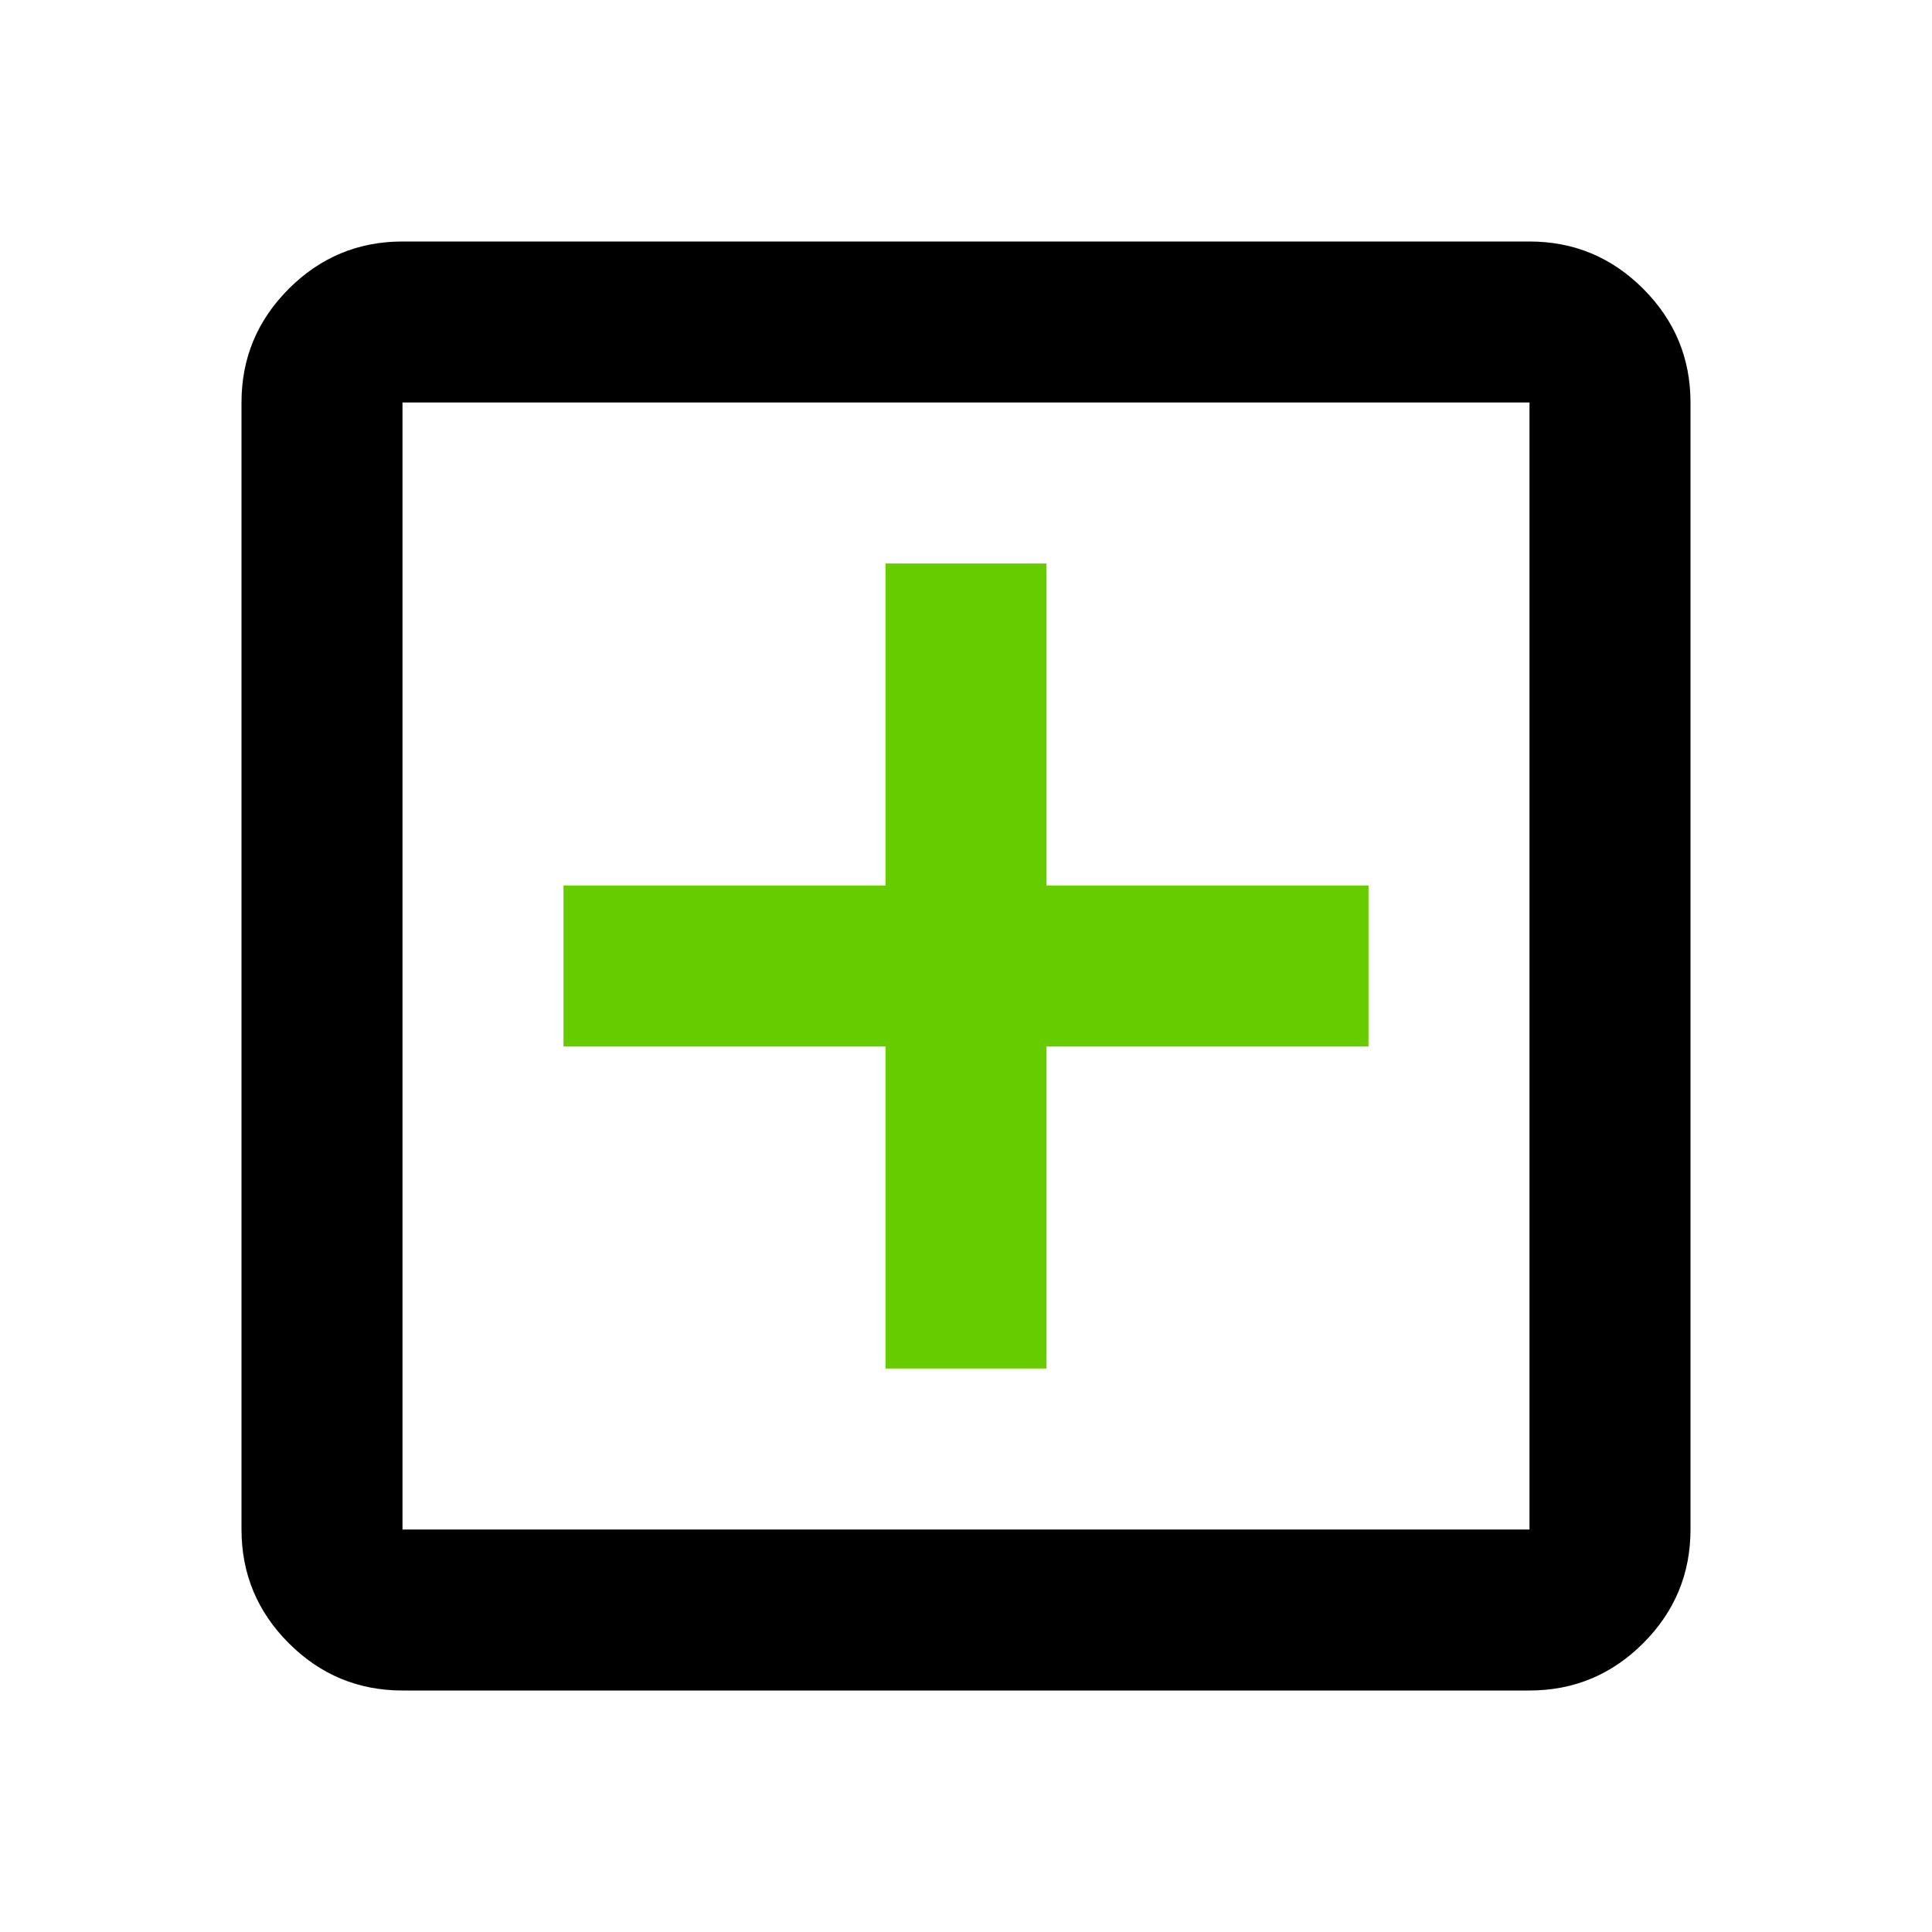
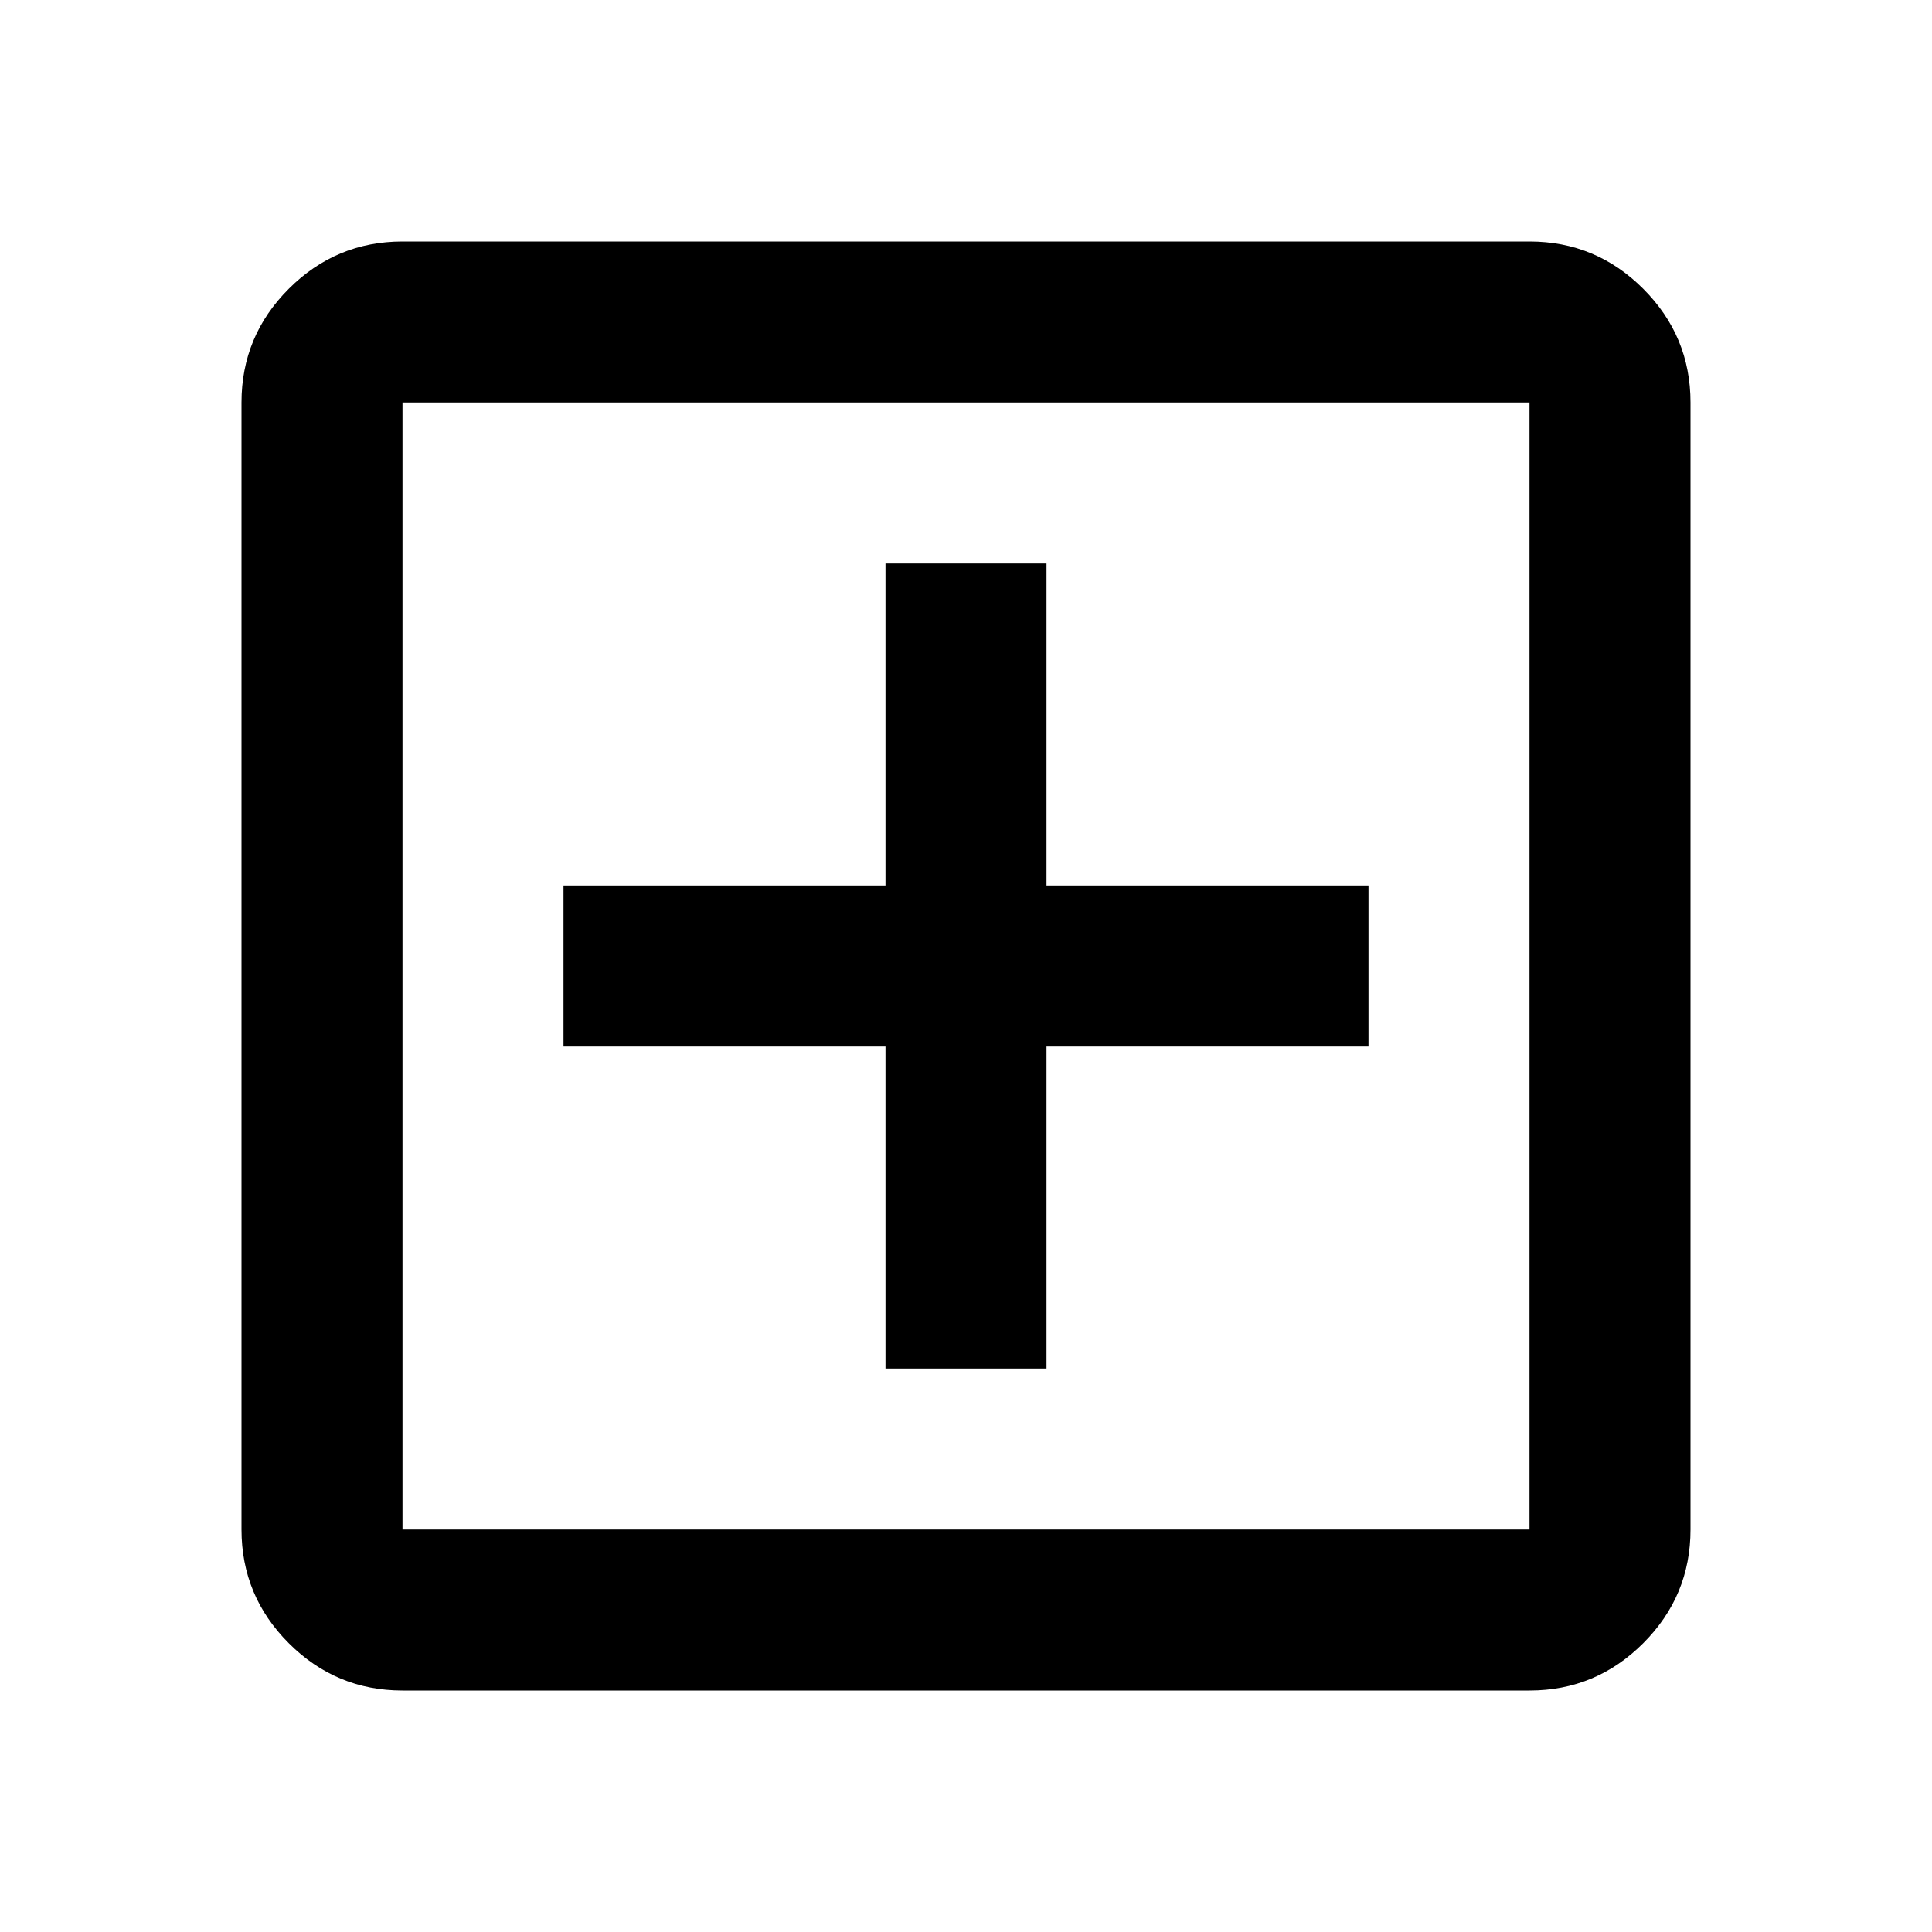
<svg xmlns="http://www.w3.org/2000/svg" height="24" viewBox="0 -960 960 960" width="24">
  <path fill="#000000" d="M200-120q-33 0-56.5-23.5T120-200v-560q0-33 23.5-56.5T200-840h560q33 0 56.5 23.5T840-760v560q0 33-23.5 56.5T760-120H200Zm0-80h560v-560H200v560Zm0-560v560-560Z" />
-   <path fill="#66cc00" d="M440-280h80v-160h160v-80H520v-160h-80v160H280v80h160v160Z" />
+   <path fill="#000000" d="M440-280h80v-160h160v-80H520v-160h-80v160H280v80h160v160Z" />
</svg>
